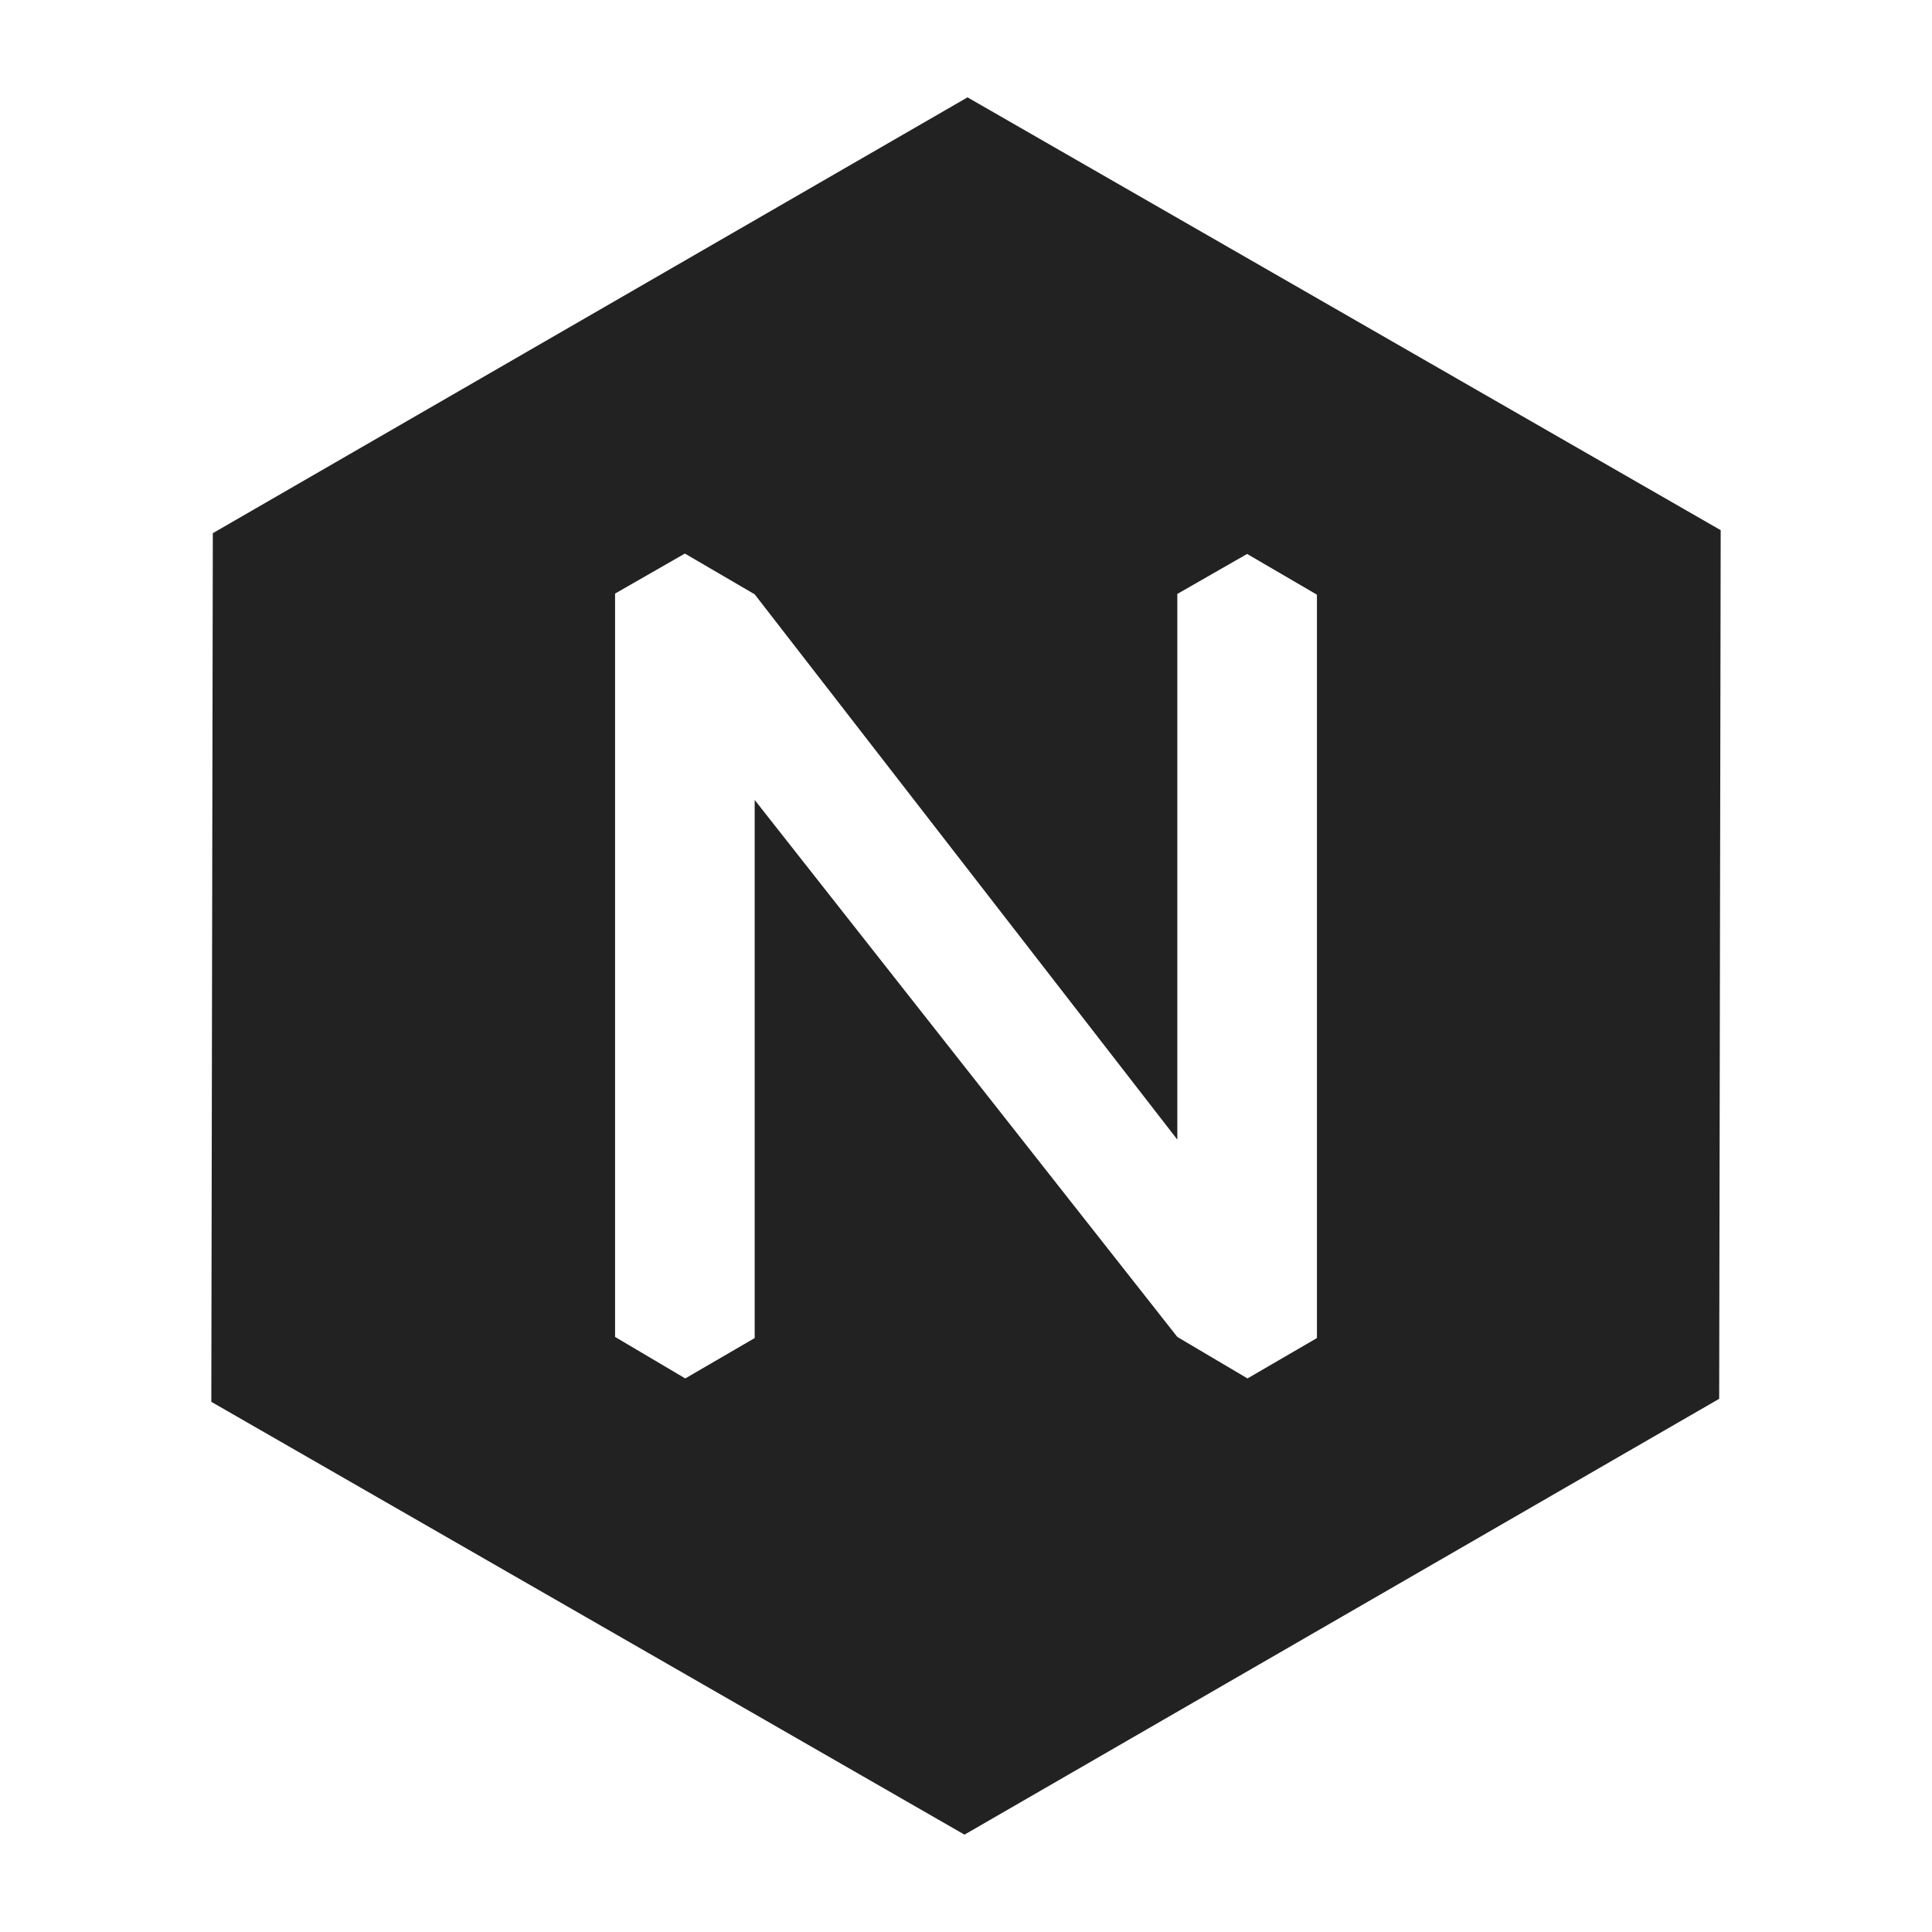
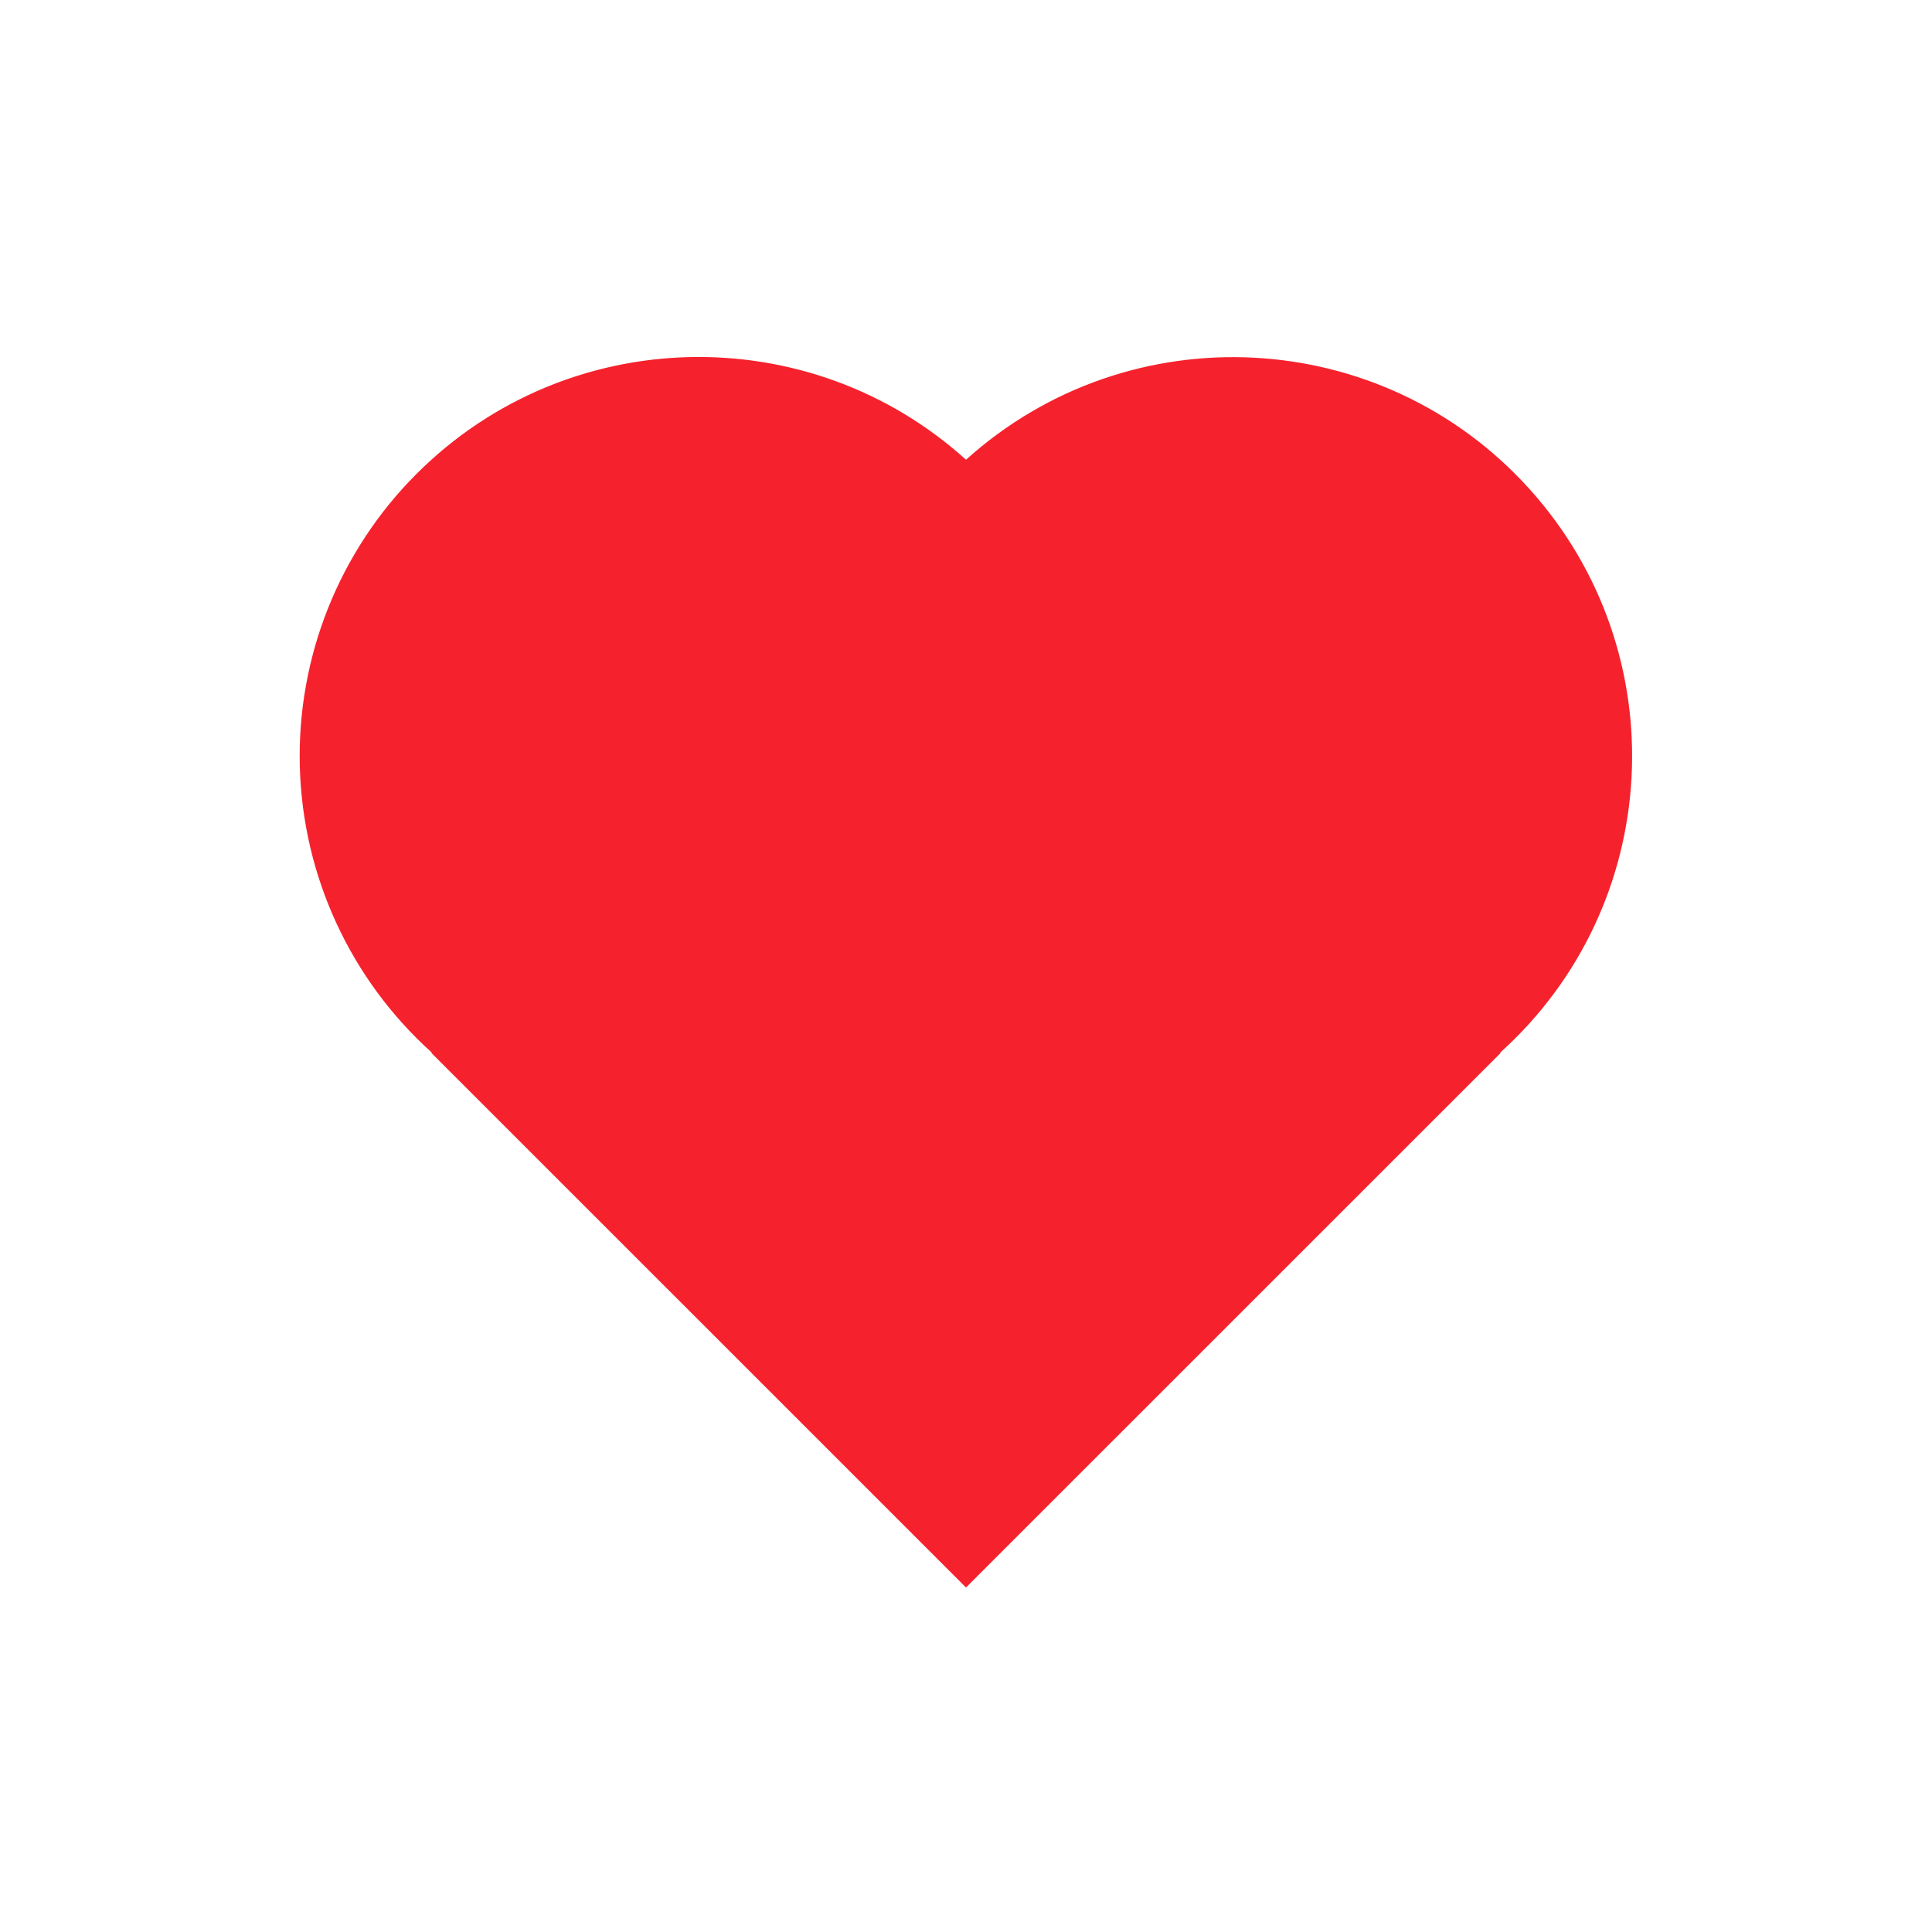
- <svg xmlns="http://www.w3.org/2000/svg" xml:space="preserve" enable-background="new 0 0 512 512" viewBox="0 0 512 512" height="512px" width="512px" y="0px" x="0px" id="NexT" version="1.1">
-   <defs id="defs3388" />
-   <path style="fill:#222222;fill-opacity:1" id="path3384" d="M 256.4,25.8 56.4,141.3 56,371.5 255.6,486.2 455.6,370.7 456,140.5 Z m 92.6,328.8 -18.4,10.7 -18.6,-11 0,0 -112,-142.3 0,142.6 -18.4,10.7 -18.6,-11 0,-197 18.5,-10.6 18.5,10.8 0,0 112,144.5 0,-144.6 18.5,-10.6 18.5,10.8 z" />
+ <svg xmlns="http://www.w3.org/2000/svg" t="1580909812634" class="icon" viewBox="0 0 1024 1024" version="1.1" p-id="2209" width="200" height="200">
+   <defs>
+     <style type="text/css" />
+   </defs>
+   <path d="M228.864 557.902a211.478 211.478 0 0 1-8.081-306.755c80.028-80.006 208.206-82.499 291.217-7.48a211.478 211.478 0 1 1 283.136 314.234l0.2 0.223L512 841.416 228.664 558.102l0.223-0.223z" fill="#f5222d" p-id="2210" />
</svg>
